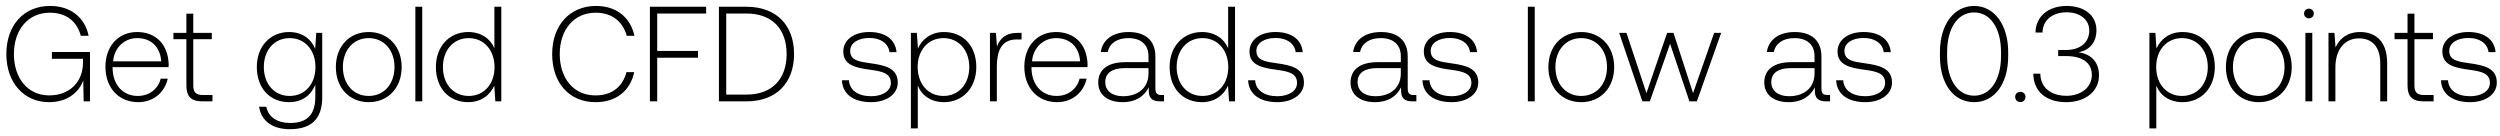
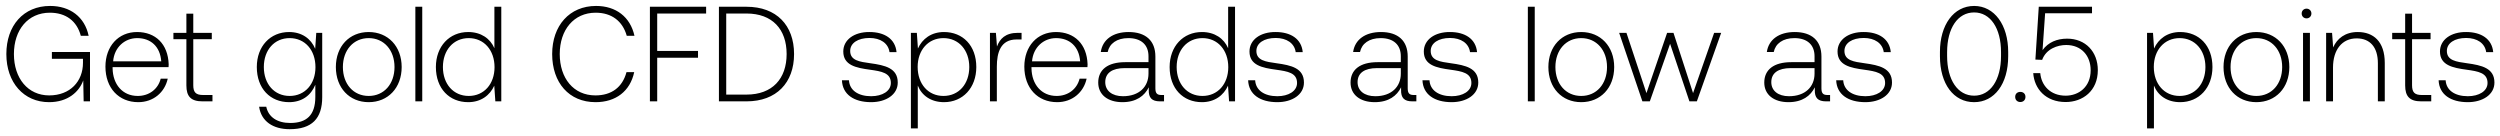
<svg xmlns="http://www.w3.org/2000/svg" width="370" height="20" viewBox="0 0 370 20" fill="none">
-   <path d="M7.26 15.12c2.8 0 4.46-1.54 5.06-3.22l.06 3.1h.94V7.7H7.68v1h4.6v.6c0 2.74-1.9 4.82-5 4.82-3.14 0-5.22-2.52-5.22-6.12 0-3.58 2.08-6.12 5.32-6.12 2.36 0 4 1.22 4.58 3.42h1.16C12.54 2.5 10.36.88 7.42.88 3.46.88.94 3.8.94 8c0 4.22 2.58 7.12 6.32 7.12zm13.205 0c2.22 0 3.92-1.44 4.36-3.48h-1.04c-.4 1.58-1.74 2.56-3.4 2.56-2.26 0-3.68-1.72-3.72-4.08v-.18h8.28c0-.14.02-.3.02-.42-.1-3.02-1.96-4.78-4.68-4.78-2.78 0-4.68 2.12-4.68 5.12 0 3.18 1.98 5.26 4.86 5.26zm-3.72-6.04c.16-2.06 1.7-3.44 3.56-3.44 1.98 0 3.4 1.22 3.56 3.44h-7.12zm10.84 3.56c0 1.62.66 2.36 2.38 2.36h1.48v-.94h-1.4c-1.06 0-1.44-.4-1.44-1.44V5.8h2.74v-.94h-2.74V2.02h-1.02v2.84h-1.92v.94h1.92v6.84zm19.063-5.42c-.62-1.5-1.98-2.48-3.86-2.48-2.78 0-4.78 2.1-4.78 5.18 0 3.2 2 5.2 4.78 5.2 1.9 0 3.24-1 3.88-2.58v1.8c0 2.7-1.28 3.86-3.72 3.86-1.9 0-3.22-.86-3.54-2.4h-1.06c.32 2.16 2.06 3.32 4.52 3.32 3.28 0 4.82-1.56 4.82-4.74V4.86h-.88l-.16 2.36zm-3.78 6.98c-2.26 0-3.82-1.76-3.82-4.28 0-2.52 1.56-4.28 3.82-4.28s3.82 1.76 3.82 4.3c0 2.5-1.56 4.26-3.82 4.26zm11.699.92c2.86 0 4.88-2.12 4.88-5.2 0-3.06-2.02-5.18-4.88-5.18s-4.86 2.12-4.86 5.18c0 3.08 2 5.2 4.86 5.2zm0-.92c-2.26 0-3.82-1.76-3.82-4.28 0-2.5 1.56-4.28 3.82-4.28s3.82 1.78 3.82 4.28c0 2.52-1.56 4.28-3.82 4.28zm6.906.8h1.02V1h-1.02v14zm11.698-7.86c-.62-1.44-1.98-2.4-3.88-2.4-2.78 0-4.78 2.12-4.78 5.18 0 3.2 2 5.2 4.78 5.2 1.9 0 3.22-1.02 3.86-2.44l.16 2.32h.88V1h-1.02v6.14zm-3.8 7.06c-2.26 0-3.82-1.76-3.82-4.28 0-2.5 1.56-4.28 3.82-4.28s3.82 1.78 3.82 4.3c0 2.5-1.56 4.26-3.82 4.26zm18.77.92c3 0 5.12-1.62 5.72-4.44h-1.14c-.6 2.24-2.22 3.44-4.6 3.44-3.24 0-5.28-2.54-5.28-6.12s2.08-6.12 5.32-6.12c2.34 0 3.98 1.22 4.6 3.42h1.14c-.62-2.8-2.74-4.42-5.68-4.42-3.94 0-6.5 2.92-6.5 7.12 0 4.24 2.5 7.12 6.42 7.12zm8.045-.12h1.08V8.54h6.04v-1h-6.04V2h7.24V1h-8.32v14zm14.295 0c4.44 0 7.04-2.76 7.04-7 0-4.26-2.6-7-7.04-7h-4.08v14h4.08zm-3-13h3c3.82 0 5.94 2.32 5.94 6 0 3.66-2.12 6-5.94 6h-3V2zm17.126 9.88c.08 2.1 1.78 3.24 4.32 3.24 2.18 0 3.94-1.1 3.94-2.9 0-2.14-1.88-2.56-4.06-2.86-1.58-.22-2.98-.4-2.98-1.82 0-1.16 1.14-1.92 2.86-1.92 1.62 0 2.78.78 2.96 2.1h1.04c-.18-1.98-1.8-2.98-4-2.98-2.26-.02-3.88 1.14-3.88 2.88 0 2.04 1.88 2.42 3.96 2.7 1.7.24 3.08.46 3.08 1.96 0 1.2-1.26 1.96-2.92 1.96-1.94 0-3.2-.9-3.28-2.36h-1.04zm15.106-7.14c-1.9 0-3.22 1.02-3.86 2.44l-.16-2.32h-.88V19h1.02v-6.34c.58 1.48 1.96 2.46 3.88 2.46 2.78 0 4.78-2.12 4.78-5.2 0-3.18-2-5.18-4.78-5.18zm-.08 9.46c-2.26 0-3.82-1.76-3.82-4.3 0-2.48 1.56-4.26 3.82-4.26s3.82 1.78 3.82 4.28c0 2.52-1.56 4.28-3.82 4.28zm11.02-9.34c-1.88 0-2.68.9-3.1 2.02l-.16-2.02h-.88V15h1.02V9.86c0-2.06.54-4.02 2.919-4.02h.74v-.98h-.539zm5.808 10.26c2.22 0 3.92-1.44 4.36-3.48h-1.04c-.4 1.58-1.74 2.56-3.4 2.56-2.26 0-3.68-1.72-3.72-4.08v-.18h8.28c0-.14.02-.3.02-.42-.1-3.02-1.96-4.78-4.68-4.78-2.78 0-4.68 2.12-4.68 5.12 0 3.18 1.98 5.26 4.86 5.26zm-3.72-6.04c.16-2.06 1.7-3.44 3.56-3.44 1.98 0 3.4 1.22 3.56 3.44h-7.12zm19.156 4.98c-.6 0-.9-.2-.9-.98V8.36c0-2.32-1.42-3.62-3.96-3.62-2.32 0-3.86 1.12-4.12 2.96h1.02c.26-1.24 1.34-2.06 3.06-2.06 1.9 0 2.98 1 2.98 2.68v.88h-3.44c-2.6 0-4 1.12-4 3.02 0 1.8 1.42 2.9 3.58 2.9 2.06 0 3.28-.94 3.9-2.2v.36c-.04 1.2.46 1.72 1.66 1.72h.6v-.94h-.38zm-1.92-3.16c0 1.94-1.38 3.34-3.78 3.34-1.62 0-2.62-.82-2.62-2.08 0-1.34 1-2.08 2.88-2.08h3.52v.82zm11.788-3.76c-.62-1.44-1.98-2.4-3.88-2.4-2.78 0-4.78 2.12-4.78 5.18 0 3.2 2 5.2 4.78 5.2 1.9 0 3.22-1.02 3.86-2.44l.16 2.32h.88V1h-1.02v6.14zm-3.8 7.06c-2.26 0-3.82-1.76-3.82-4.28 0-2.5 1.56-4.28 3.82-4.28s3.82 1.78 3.82 4.3c0 2.5-1.56 4.26-3.82 4.26zm6.759-2.32c.08 2.1 1.78 3.24 4.32 3.24 2.18 0 3.94-1.1 3.94-2.9 0-2.14-1.88-2.56-4.06-2.86-1.58-.22-2.98-.4-2.98-1.82 0-1.16 1.14-1.92 2.86-1.92 1.62 0 2.78.78 2.96 2.1h1.04c-.18-1.98-1.8-2.98-4-2.98-2.26-.02-3.88 1.14-3.88 2.88 0 2.04 1.88 2.42 3.96 2.7 1.7.24 3.08.46 3.08 1.96 0 1.2-1.26 1.96-2.92 1.96-1.94 0-3.2-.9-3.28-2.36h-1.04zm24.517 2.18c-.6 0-.9-.2-.9-.98V8.36c0-2.32-1.42-3.62-3.96-3.62-2.32 0-3.86 1.12-4.12 2.96h1.02c.26-1.24 1.34-2.06 3.06-2.06 1.9 0 2.98 1 2.98 2.68v.88h-3.44c-2.6 0-4 1.12-4 3.02 0 1.8 1.42 2.9 3.58 2.9 2.06 0 3.28-.94 3.9-2.2v.36c-.04 1.2.46 1.72 1.66 1.72h.6v-.94h-.38zm-1.92-3.16c0 1.94-1.38 3.34-3.78 3.34-1.62 0-2.62-.82-2.62-2.08 0-1.34 1-2.08 2.88-2.08h3.52v.82zm3.204.98c.08 2.1 1.78 3.24 4.32 3.24 2.18 0 3.94-1.1 3.94-2.9 0-2.14-1.88-2.56-4.06-2.86-1.58-.22-2.98-.4-2.98-1.82 0-1.16 1.14-1.92 2.86-1.92 1.62 0 2.78.78 2.96 2.1h1.04c-.18-1.98-1.8-2.98-4-2.98-2.26-.02-3.88 1.14-3.88 2.88 0 2.04 1.88 2.42 3.96 2.7 1.7.24 3.08.46 3.08 1.96 0 1.2-1.26 1.96-2.92 1.96-1.94 0-3.2-.9-3.28-2.36h-1.04zM226.122 15h1.02V1h-1.02v14zm7.898.12c2.86 0 4.88-2.12 4.88-5.2 0-3.06-2.02-5.18-4.88-5.18s-4.86 2.12-4.86 5.18c0 3.08 2 5.2 4.86 5.2zm0-.92c-2.26 0-3.82-1.76-3.82-4.28 0-2.5 1.56-4.28 3.82-4.28s3.82 1.78 3.82 4.28c0 2.52-1.56 4.28-3.82 4.28zm9.054.8h1.1l3-8.52 2.86 8.52h1.1l3.6-10.14h-1.04l-3.12 8.92-2.9-8.92h-.94l-3.06 8.92-2.96-8.92h-1.08l3.44 10.14zm27.398-.94c-.6 0-.9-.2-.9-.98V8.36c0-2.32-1.42-3.62-3.96-3.62-2.32 0-3.86 1.12-4.12 2.96h1.02c.26-1.24 1.34-2.06 3.06-2.06 1.9 0 2.98 1 2.98 2.68v.88h-3.44c-2.6 0-4 1.12-4 3.02 0 1.8 1.42 2.9 3.58 2.9 2.06 0 3.28-.94 3.9-2.2v.36c-.04 1.2.46 1.72 1.66 1.72h.6v-.94h-.38zm-1.92-3.16c0 1.94-1.38 3.34-3.78 3.34-1.62 0-2.62-.82-2.62-2.08 0-1.34 1-2.08 2.88-2.08h3.52v.82zm3.204.98c.08 2.1 1.78 3.24 4.32 3.24 2.18 0 3.94-1.1 3.94-2.9 0-2.14-1.88-2.56-4.06-2.86-1.58-.22-2.98-.4-2.98-1.82 0-1.16 1.14-1.92 2.86-1.92 1.62 0 2.78.78 2.96 2.1h1.04c-.18-1.98-1.8-2.98-4-2.98-2.26-.02-3.88 1.14-3.88 2.88 0 2.04 1.88 2.42 3.96 2.7 1.7.24 3.08.46 3.08 1.96 0 1.2-1.26 1.96-2.92 1.96-1.94 0-3.2-.9-3.28-2.36h-1.04zm15.356-3.56c0 4.1 2.02 6.8 5.06 6.8 3 0 5.04-2.7 5.04-6.8v-.64c0-3.98-2.04-6.8-5.04-6.8-3.04 0-5.06 2.82-5.06 6.8v.64zm9.04-.04c0 3.56-1.58 5.88-3.98 5.88-2.42 0-4-2.32-4-5.88v-.56c0-3.56 1.58-5.88 4-5.88 2.4 0 3.98 2.32 3.98 5.88v.56zm2.096 6.06c0 .46.32.76.76.76s.76-.3.76-.76-.32-.74-.76-.74-.76.28-.76.74zm9.405-6.6c1.58-.32 2.62-1.44 2.62-3.26 0-2.14-1.7-3.6-4.42-3.6-2.66 0-4.58 1.54-4.6 3.94h1.04c.02-1.84 1.5-3 3.56-3 2 0 3.36 1.08 3.36 2.7 0 1.64-1.18 2.88-3.5 2.88h-1.1v.9h1.16c2.44 0 3.82 1 3.82 2.8 0 1.82-1.6 3.08-3.76 3.08-2.26 0-3.86-1.22-3.86-3.28h-1.04c0 2.64 1.92 4.22 4.84 4.22s4.88-1.64 4.88-3.96c0-2.18-1.38-3.18-3-3.42zm15.361-3c-1.9 0-3.22 1.02-3.86 2.44l-.16-2.32h-.88V19h1.02v-6.34c.58 1.48 1.96 2.46 3.88 2.46 2.78 0 4.78-2.12 4.78-5.2 0-3.18-2-5.18-4.78-5.18zm-.08 9.46c-2.26 0-3.82-1.76-3.82-4.3 0-2.48 1.56-4.26 3.82-4.26s3.82 1.78 3.82 4.28c0 2.52-1.56 4.28-3.82 4.28zm11.359.92c2.86 0 4.88-2.12 4.88-5.2 0-3.06-2.02-5.18-4.88-5.18s-4.86 2.12-4.86 5.18c0 3.08 2 5.2 4.86 5.2zm0-.92c-2.26 0-3.82-1.76-3.82-4.28 0-2.5 1.56-4.28 3.82-4.28s3.82 1.78 3.82 4.28c0 2.52-1.56 4.28-3.82 4.28zm7.427-11.48c.4 0 .72-.3.72-.72s-.32-.72-.72-.72c-.4 0-.72.3-.72.72s.32.72.72.72zM341.2 15h1.02V4.86h-1.02V15zm8.098-10.26c-1.86 0-3.06.96-3.64 2.28l-.16-2.16h-.88V15h1.02v-5c0-2.64 1.34-4.32 3.5-4.32 1.96 0 3.14 1.28 3.14 3.68V15h1.02V9.32c0-3.2-1.7-4.58-4-4.58zm7.017 7.9c0 1.62.66 2.36 2.38 2.36h1.48v-.94h-1.4c-1.06 0-1.44-.4-1.44-1.44V5.8h2.74v-.94h-2.74V2.02h-1.02v2.84h-1.92v.94h1.92v6.84zm4.952-.76c.08 2.1 1.78 3.24 4.32 3.24 2.18 0 3.94-1.1 3.94-2.9 0-2.14-1.88-2.56-4.06-2.86-1.58-.22-2.98-.4-2.98-1.82 0-1.16 1.14-1.92 2.86-1.92 1.62 0 2.78.78 2.96 2.1h1.04c-.18-1.98-1.8-2.98-4-2.98-2.26-.02-3.88 1.14-3.88 2.88 0 2.04 1.88 2.42 3.96 2.7 1.7.24 3.08.46 3.08 1.96 0 1.2-1.26 1.96-2.92 1.96-1.94 0-3.2-.9-3.28-2.36h-1.04z" fill="#000" />
+   <path d="M7.26 15.12c2.8 0 4.46-1.54 5.06-3.22l.06 3.1h.94V7.7H7.68v1h4.6v.6c0 2.74-1.9 4.82-5 4.82-3.14 0-5.22-2.52-5.22-6.12 0-3.58 2.08-6.12 5.32-6.12 2.36 0 4 1.22 4.58 3.42h1.16C12.54 2.5 10.36.88 7.42.88 3.46.88.94 3.8.94 8c0 4.22 2.58 7.12 6.32 7.12zm13.205 0c2.22 0 3.92-1.44 4.36-3.48h-1.04c-.4 1.58-1.74 2.56-3.4 2.56-2.26 0-3.68-1.72-3.72-4.08v-.18h8.28c0-.14.02-.3.02-.42-.1-3.02-1.96-4.78-4.68-4.78-2.78 0-4.68 2.12-4.68 5.12 0 3.18 1.98 5.26 4.86 5.26zm-3.72-6.04c.16-2.06 1.7-3.44 3.56-3.44 1.98 0 3.4 1.22 3.56 3.44h-7.12zm10.84 3.56c0 1.62.66 2.36 2.38 2.36h1.48v-.94h-1.4c-1.06 0-1.44-.4-1.44-1.44V5.8h2.74v-.94h-2.74V2.02h-1.02v2.84h-1.92v.94h1.92v6.84zm19.063-5.42c-.62-1.5-1.98-2.48-3.86-2.48-2.78 0-4.78 2.1-4.78 5.18 0 3.2 2 5.2 4.78 5.2 1.9 0 3.24-1 3.88-2.58v1.8c0 2.7-1.28 3.86-3.72 3.86-1.9 0-3.22-.86-3.54-2.4h-1.06c.32 2.16 2.06 3.32 4.52 3.32 3.28 0 4.82-1.56 4.82-4.74V4.86h-.88l-.16 2.36zm-3.78 6.98c-2.26 0-3.82-1.76-3.82-4.28 0-2.52 1.56-4.28 3.82-4.28s3.82 1.76 3.82 4.3c0 2.5-1.56 4.26-3.82 4.26zm11.699.92c2.86 0 4.88-2.12 4.88-5.2 0-3.06-2.02-5.18-4.88-5.18s-4.86 2.12-4.86 5.18c0 3.08 2 5.2 4.86 5.2zm0-.92c-2.26 0-3.82-1.76-3.82-4.28 0-2.5 1.56-4.28 3.82-4.28s3.82 1.78 3.82 4.28c0 2.52-1.56 4.28-3.82 4.28zm6.906.8h1.02V1h-1.02v14zm11.698-7.86c-.62-1.44-1.98-2.4-3.88-2.4-2.78 0-4.78 2.12-4.78 5.18 0 3.2 2 5.2 4.78 5.2 1.9 0 3.22-1.02 3.86-2.44l.16 2.32h.88V1h-1.02v6.14zm-3.8 7.06c-2.26 0-3.82-1.76-3.82-4.28 0-2.5 1.56-4.28 3.82-4.28s3.82 1.78 3.82 4.3c0 2.5-1.56 4.26-3.82 4.26zm18.77.92c3 0 5.12-1.62 5.72-4.44h-1.14c-.6 2.24-2.22 3.44-4.6 3.44-3.24 0-5.28-2.54-5.28-6.12s2.08-6.12 5.32-6.12c2.34 0 3.98 1.22 4.6 3.42h1.14c-.62-2.8-2.74-4.42-5.68-4.42-3.94 0-6.5 2.92-6.5 7.12 0 4.24 2.5 7.12 6.42 7.12zm8.045-.12h1.08V8.54h6.04v-1h-6.04V2h7.24V1h-8.32v14zm14.295 0c4.44 0 7.04-2.76 7.04-7 0-4.26-2.6-7-7.04-7h-4.08v14h4.08zm-3-13h3c3.82 0 5.94 2.32 5.94 6 0 3.66-2.12 6-5.94 6h-3V2zm17.126 9.88c.08 2.1 1.78 3.24 4.32 3.24 2.18 0 3.94-1.1 3.94-2.9 0-2.14-1.88-2.56-4.06-2.86-1.58-.22-2.98-.4-2.98-1.82 0-1.16 1.14-1.92 2.86-1.92 1.62 0 2.78.78 2.96 2.1h1.04c-.18-1.98-1.8-2.98-4-2.98-2.26-.02-3.88 1.14-3.88 2.88 0 2.04 1.88 2.42 3.96 2.7 1.7.24 3.08.46 3.08 1.96 0 1.2-1.26 1.96-2.92 1.96-1.94 0-3.2-.9-3.28-2.36h-1.04zm15.106-7.14c-1.9 0-3.22 1.02-3.86 2.44l-.16-2.32h-.88V19h1.02v-6.34c.58 1.48 1.96 2.46 3.88 2.46 2.78 0 4.78-2.12 4.78-5.2 0-3.18-2-5.18-4.78-5.18zm-.08 9.46c-2.26 0-3.82-1.76-3.82-4.3 0-2.48 1.56-4.26 3.82-4.26s3.82 1.78 3.82 4.28c0 2.52-1.56 4.28-3.82 4.28zm11.02-9.34c-1.88 0-2.68.9-3.1 2.02l-.16-2.02h-.88V15h1.02V9.86c0-2.06.54-4.02 2.919-4.02h.74v-.98h-.539zm5.808 10.26c2.22 0 3.92-1.44 4.36-3.48h-1.04c-.4 1.58-1.74 2.56-3.4 2.56-2.26 0-3.68-1.72-3.72-4.08v-.18h8.28c0-.14.02-.3.02-.42-.1-3.02-1.96-4.78-4.68-4.78-2.78 0-4.68 2.12-4.68 5.12 0 3.18 1.98 5.26 4.86 5.26zm-3.72-6.04c.16-2.06 1.7-3.44 3.56-3.44 1.98 0 3.4 1.22 3.56 3.44h-7.12zm19.156 4.98c-.6 0-.9-.2-.9-.98V8.36c0-2.32-1.42-3.62-3.96-3.62-2.32 0-3.86 1.12-4.12 2.96h1.02c.26-1.24 1.34-2.06 3.06-2.06 1.9 0 2.98 1 2.98 2.68v.88h-3.44c-2.6 0-4 1.12-4 3.02 0 1.8 1.42 2.9 3.58 2.9 2.06 0 3.28-.94 3.9-2.2v.36c-.04 1.2.46 1.72 1.66 1.72h.6v-.94h-.38zm-1.92-3.16c0 1.94-1.38 3.34-3.78 3.34-1.62 0-2.62-.82-2.62-2.08 0-1.34 1-2.08 2.88-2.08h3.52v.82zm11.788-3.76c-.62-1.44-1.98-2.4-3.88-2.4-2.78 0-4.78 2.12-4.78 5.18 0 3.2 2 5.2 4.78 5.2 1.9 0 3.22-1.02 3.86-2.44l.16 2.32h.88V1h-1.02v6.14zm-3.8 7.06c-2.26 0-3.82-1.76-3.82-4.28 0-2.5 1.56-4.28 3.82-4.28s3.82 1.78 3.82 4.3c0 2.5-1.56 4.26-3.82 4.26zm6.759-2.32c.08 2.1 1.78 3.24 4.32 3.24 2.18 0 3.94-1.1 3.94-2.9 0-2.14-1.88-2.56-4.06-2.86-1.58-.22-2.98-.4-2.98-1.82 0-1.16 1.14-1.92 2.86-1.92 1.62 0 2.78.78 2.96 2.1h1.04c-.18-1.98-1.8-2.98-4-2.98-2.26-.02-3.88 1.14-3.88 2.88 0 2.04 1.88 2.42 3.96 2.7 1.7.24 3.08.46 3.08 1.96 0 1.2-1.26 1.96-2.92 1.96-1.94 0-3.2-.9-3.28-2.36h-1.04zm24.517 2.18c-.6 0-.9-.2-.9-.98V8.36c0-2.32-1.42-3.62-3.96-3.62-2.32 0-3.86 1.12-4.12 2.96h1.02c.26-1.24 1.34-2.06 3.06-2.06 1.9 0 2.98 1 2.98 2.68v.88h-3.44c-2.6 0-4 1.12-4 3.02 0 1.8 1.42 2.9 3.58 2.9 2.06 0 3.28-.94 3.9-2.2v.36c-.04 1.2.46 1.72 1.66 1.72h.6v-.94h-.38zm-1.92-3.16c0 1.94-1.38 3.34-3.78 3.34-1.62 0-2.62-.82-2.62-2.08 0-1.34 1-2.08 2.88-2.08h3.52v.82zm3.204.98c.08 2.1 1.78 3.24 4.32 3.24 2.18 0 3.94-1.1 3.94-2.9 0-2.14-1.88-2.56-4.06-2.86-1.58-.22-2.98-.4-2.98-1.82 0-1.16 1.14-1.92 2.86-1.92 1.62 0 2.78.78 2.96 2.1h1.04c-.18-1.98-1.8-2.98-4-2.98-2.26-.02-3.88 1.14-3.88 2.88 0 2.04 1.88 2.42 3.96 2.7 1.7.24 3.08.46 3.08 1.96 0 1.2-1.26 1.96-2.92 1.96-1.94 0-3.2-.9-3.28-2.36h-1.04zM226.122 15h1.02V1h-1.02v14zm7.898.12c2.86 0 4.88-2.12 4.88-5.2 0-3.06-2.02-5.18-4.88-5.18s-4.86 2.12-4.86 5.18c0 3.08 2 5.2 4.86 5.2zm0-.92c-2.26 0-3.82-1.76-3.82-4.28 0-2.5 1.56-4.28 3.82-4.28s3.82 1.78 3.82 4.28c0 2.52-1.56 4.28-3.82 4.28zm9.054.8h1.1l3-8.52 2.86 8.52h1.1l3.6-10.14h-1.04l-3.12 8.92-2.9-8.92h-.94l-3.06 8.92-2.96-8.92h-1.08l3.44 10.14zm27.398-.94c-.6 0-.9-.2-.9-.98V8.36c0-2.32-1.42-3.62-3.96-3.62-2.32 0-3.86 1.12-4.12 2.96h1.02c.26-1.24 1.34-2.06 3.06-2.06 1.9 0 2.98 1 2.98 2.68v.88h-3.44c-2.6 0-4 1.12-4 3.02 0 1.8 1.42 2.9 3.58 2.9 2.06 0 3.28-.94 3.9-2.2v.36c-.04 1.2.46 1.72 1.66 1.72h.6v-.94h-.38zm-1.92-3.16c0 1.94-1.38 3.34-3.78 3.34-1.62 0-2.62-.82-2.62-2.08 0-1.34 1-2.08 2.88-2.08h3.52v.82zm3.204.98c.08 2.1 1.78 3.24 4.32 3.24 2.18 0 3.94-1.1 3.94-2.9 0-2.14-1.88-2.56-4.06-2.86-1.58-.22-2.98-.4-2.98-1.82 0-1.16 1.14-1.92 2.86-1.92 1.62 0 2.78.78 2.96 2.1h1.04c-.18-1.98-1.8-2.98-4-2.98-2.26-.02-3.88 1.14-3.88 2.88 0 2.04 1.88 2.42 3.96 2.7 1.7.24 3.08.46 3.08 1.96 0 1.2-1.26 1.96-2.92 1.96-1.94 0-3.2-.9-3.28-2.36h-1.04zm15.356-3.56c0 4.1 2.02 6.8 5.06 6.8 3 0 5.04-2.7 5.04-6.8v-.64c0-3.98-2.04-6.8-5.04-6.8-3.04 0-5.06 2.82-5.06 6.8v.64zm9.04-.04c0 3.56-1.58 5.88-3.98 5.88-2.42 0-4-2.32-4-5.88v-.56c0-3.56 1.58-5.88 4-5.88 2.4 0 3.98 2.32 3.98 5.88v.56zm2.096 6.06c0 .46.32.76.76.76s.76-.3.76-.76-.32-.74-.76-.74-.76.28-.76.74zm7.69-8.62c-1.48 0-2.8.52-3.64 1.7l.38-5.46h6.94V1h-7.88l-.5 7.82 1 .04c.6-1.64 2.28-2.2 3.56-2.2 2.24 0 3.62 1.58 3.62 3.74 0 2.48-1.78 3.76-3.7 3.76-2.28 0-3.6-1.52-3.76-3.34h-1.04c.16 2.32 1.84 4.28 4.8 4.28 2.52 0 4.76-1.64 4.76-4.72 0-2.72-1.82-4.66-4.54-4.66zm16.725-.98c-1.9 0-3.22 1.02-3.86 2.44l-.16-2.32h-.88V19h1.02v-6.34c.58 1.48 1.96 2.46 3.88 2.46 2.78 0 4.78-2.12 4.78-5.2 0-3.18-2-5.18-4.78-5.18zm-.08 9.46c-2.26 0-3.82-1.76-3.82-4.3 0-2.48 1.56-4.26 3.82-4.26s3.82 1.78 3.82 4.28c0 2.52-1.56 4.28-3.82 4.28zm11.359.92c2.86 0 4.88-2.12 4.88-5.2 0-3.06-2.02-5.18-4.88-5.18s-4.86 2.12-4.86 5.18c0 3.08 2 5.2 4.86 5.2zm0-.92c-2.26 0-3.82-1.76-3.82-4.28 0-2.5 1.56-4.28 3.82-4.28s3.82 1.78 3.82 4.28c0 2.52-1.56 4.28-3.82 4.28zm7.426-11.48c.4 0 .72-.3.72-.72s-.32-.72-.72-.72c-.4 0-.72.3-.72.72s.32.72.72.72zm-.52 12.28h1.02V4.86h-1.02V15zm8.098-10.26c-1.86 0-3.06.96-3.64 2.28l-.16-2.16h-.88V15h1.02v-5c0-2.64 1.34-4.32 3.5-4.32 1.96 0 3.14 1.28 3.14 3.68V15h1.02V9.32c0-3.2-1.7-4.58-4-4.58zm7.018 7.9c0 1.62.66 2.36 2.38 2.36h1.48v-.94h-1.4c-1.06 0-1.44-.4-1.44-1.44V5.8h2.74v-.94h-2.74V2.02h-1.02v2.84h-1.92v.94h1.92v6.84zm4.952-.76c.08 2.1 1.78 3.24 4.32 3.24 2.18 0 3.94-1.1 3.94-2.9 0-2.14-1.88-2.56-4.06-2.86-1.58-.22-2.98-.4-2.98-1.82 0-1.16 1.14-1.92 2.86-1.92 1.62 0 2.78.78 2.96 2.1h1.04c-.18-1.98-1.8-2.98-4-2.98-2.26-.02-3.88 1.14-3.88 2.88 0 2.04 1.88 2.42 3.96 2.7 1.7.24 3.08.46 3.08 1.96 0 1.2-1.26 1.96-2.92 1.96-1.94 0-3.2-.9-3.28-2.36h-1.04z" fill="#000" />
</svg>
